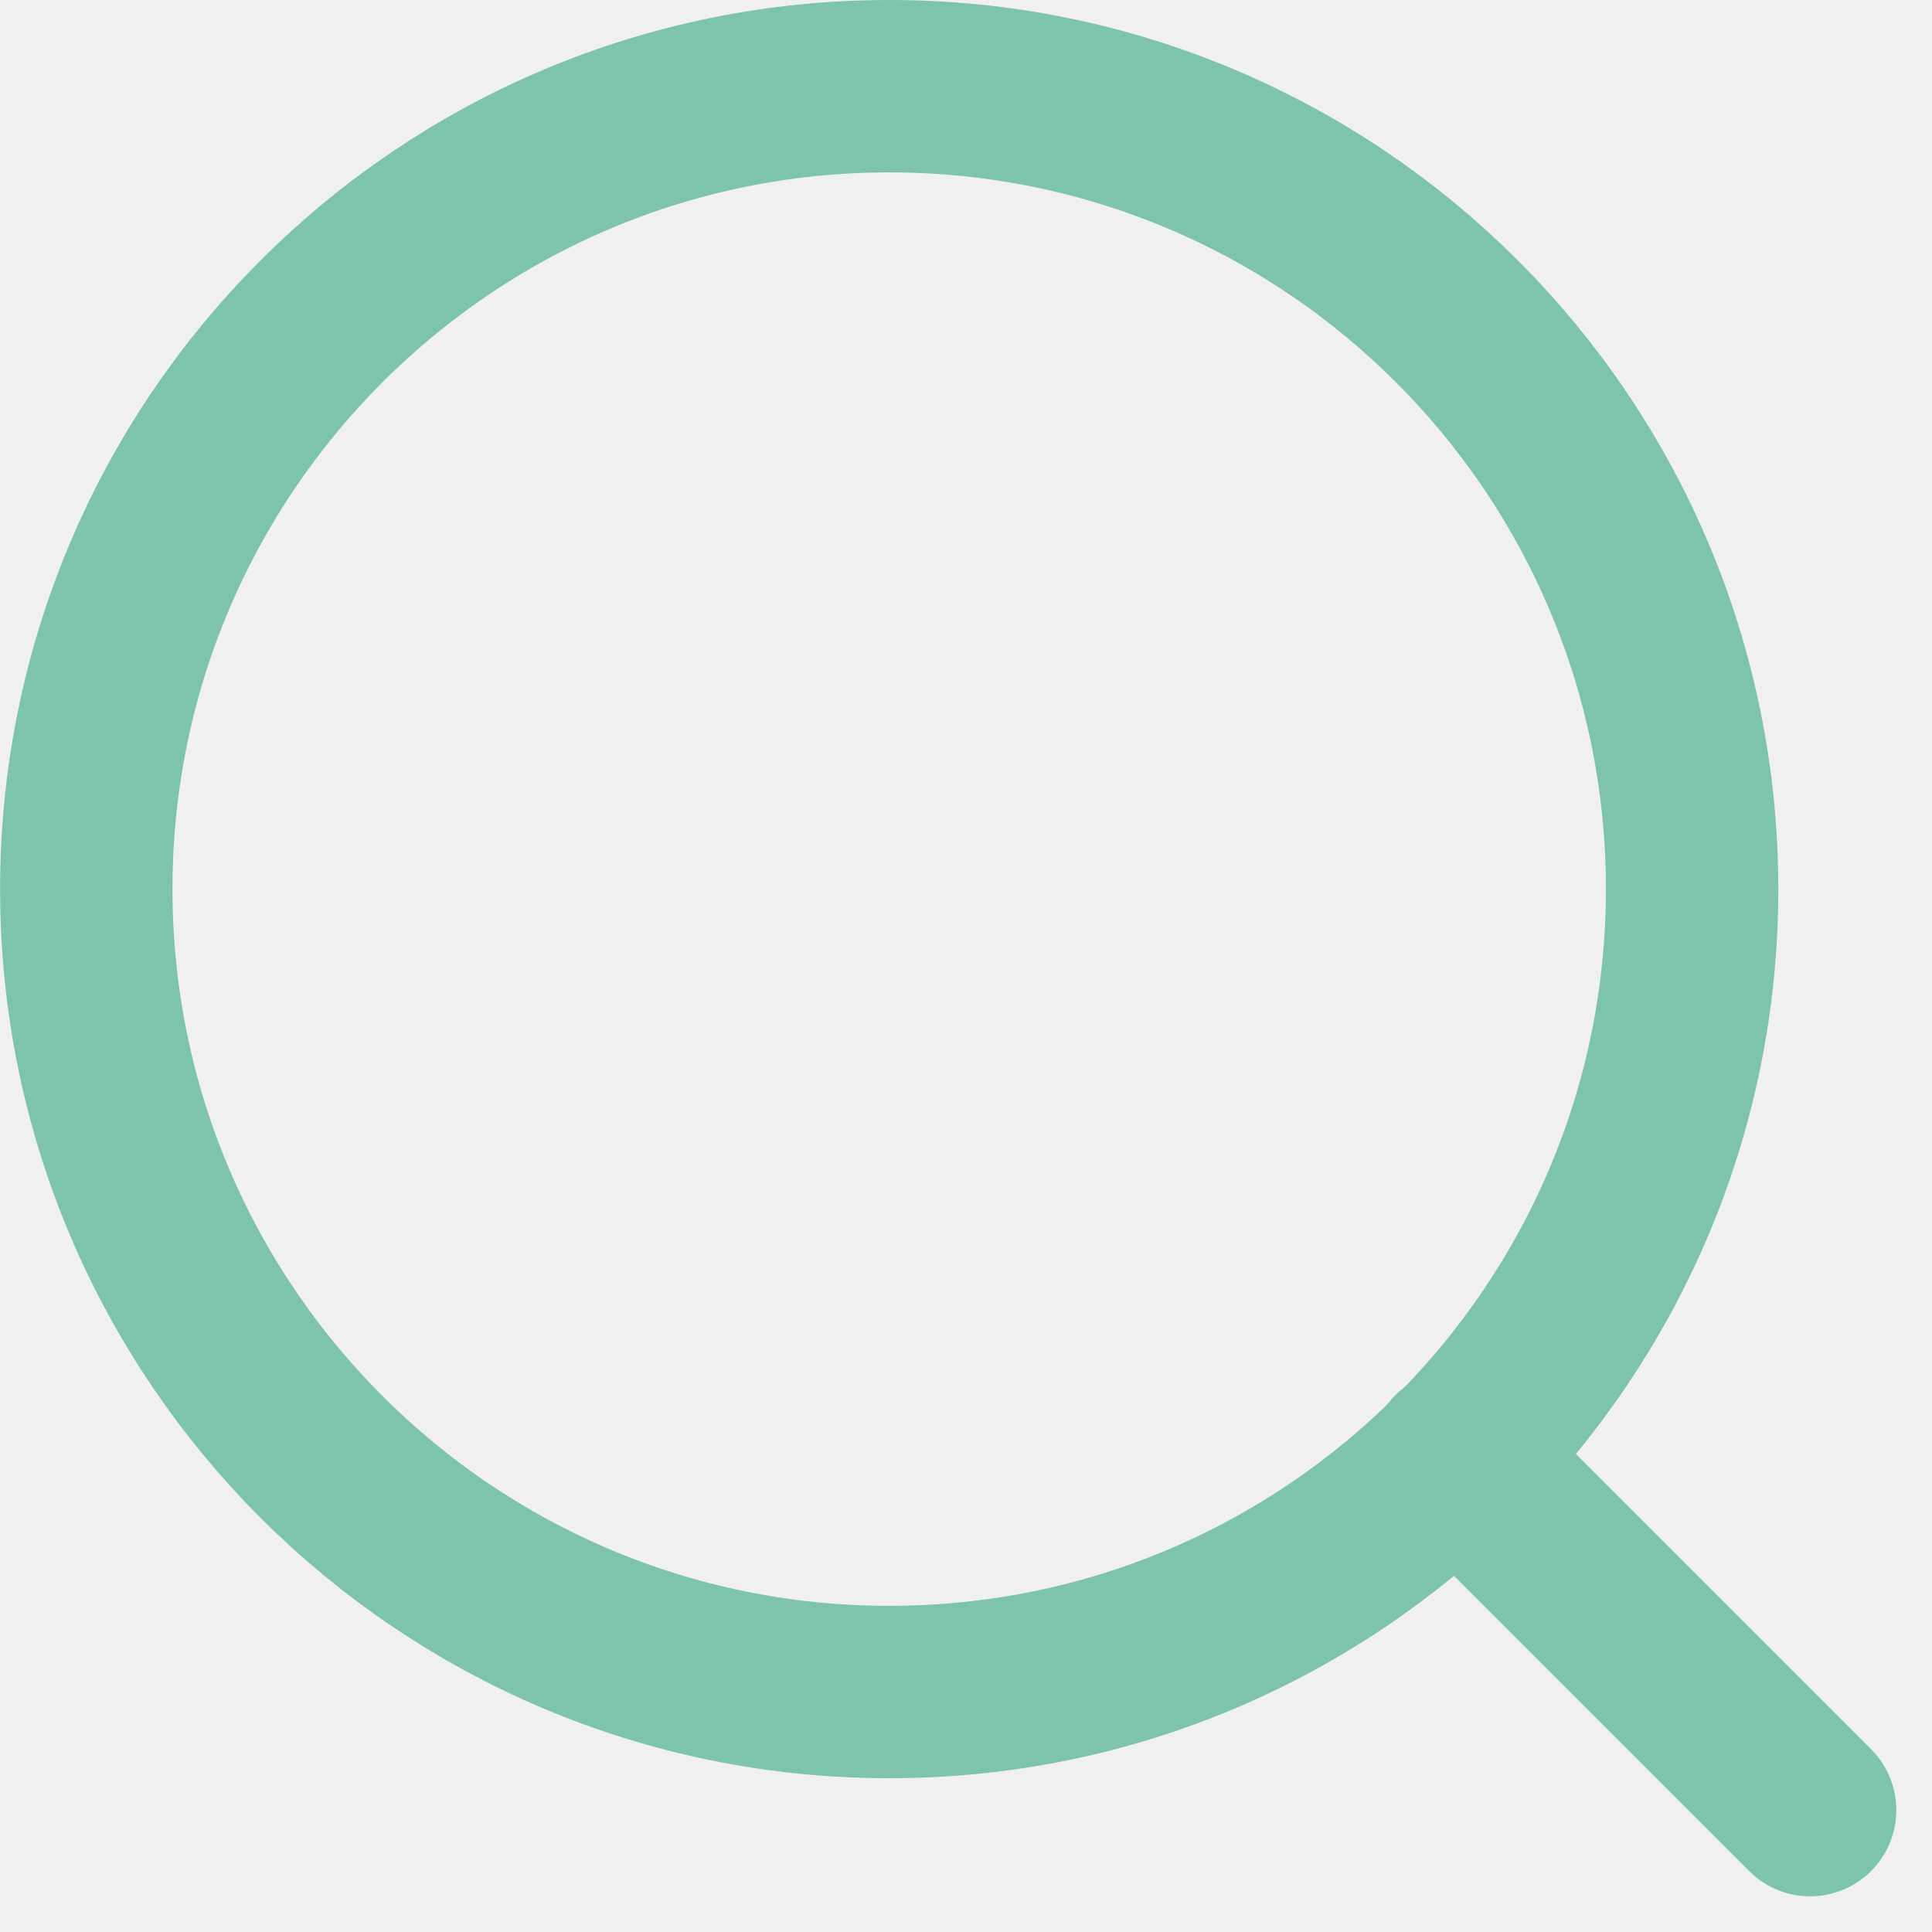
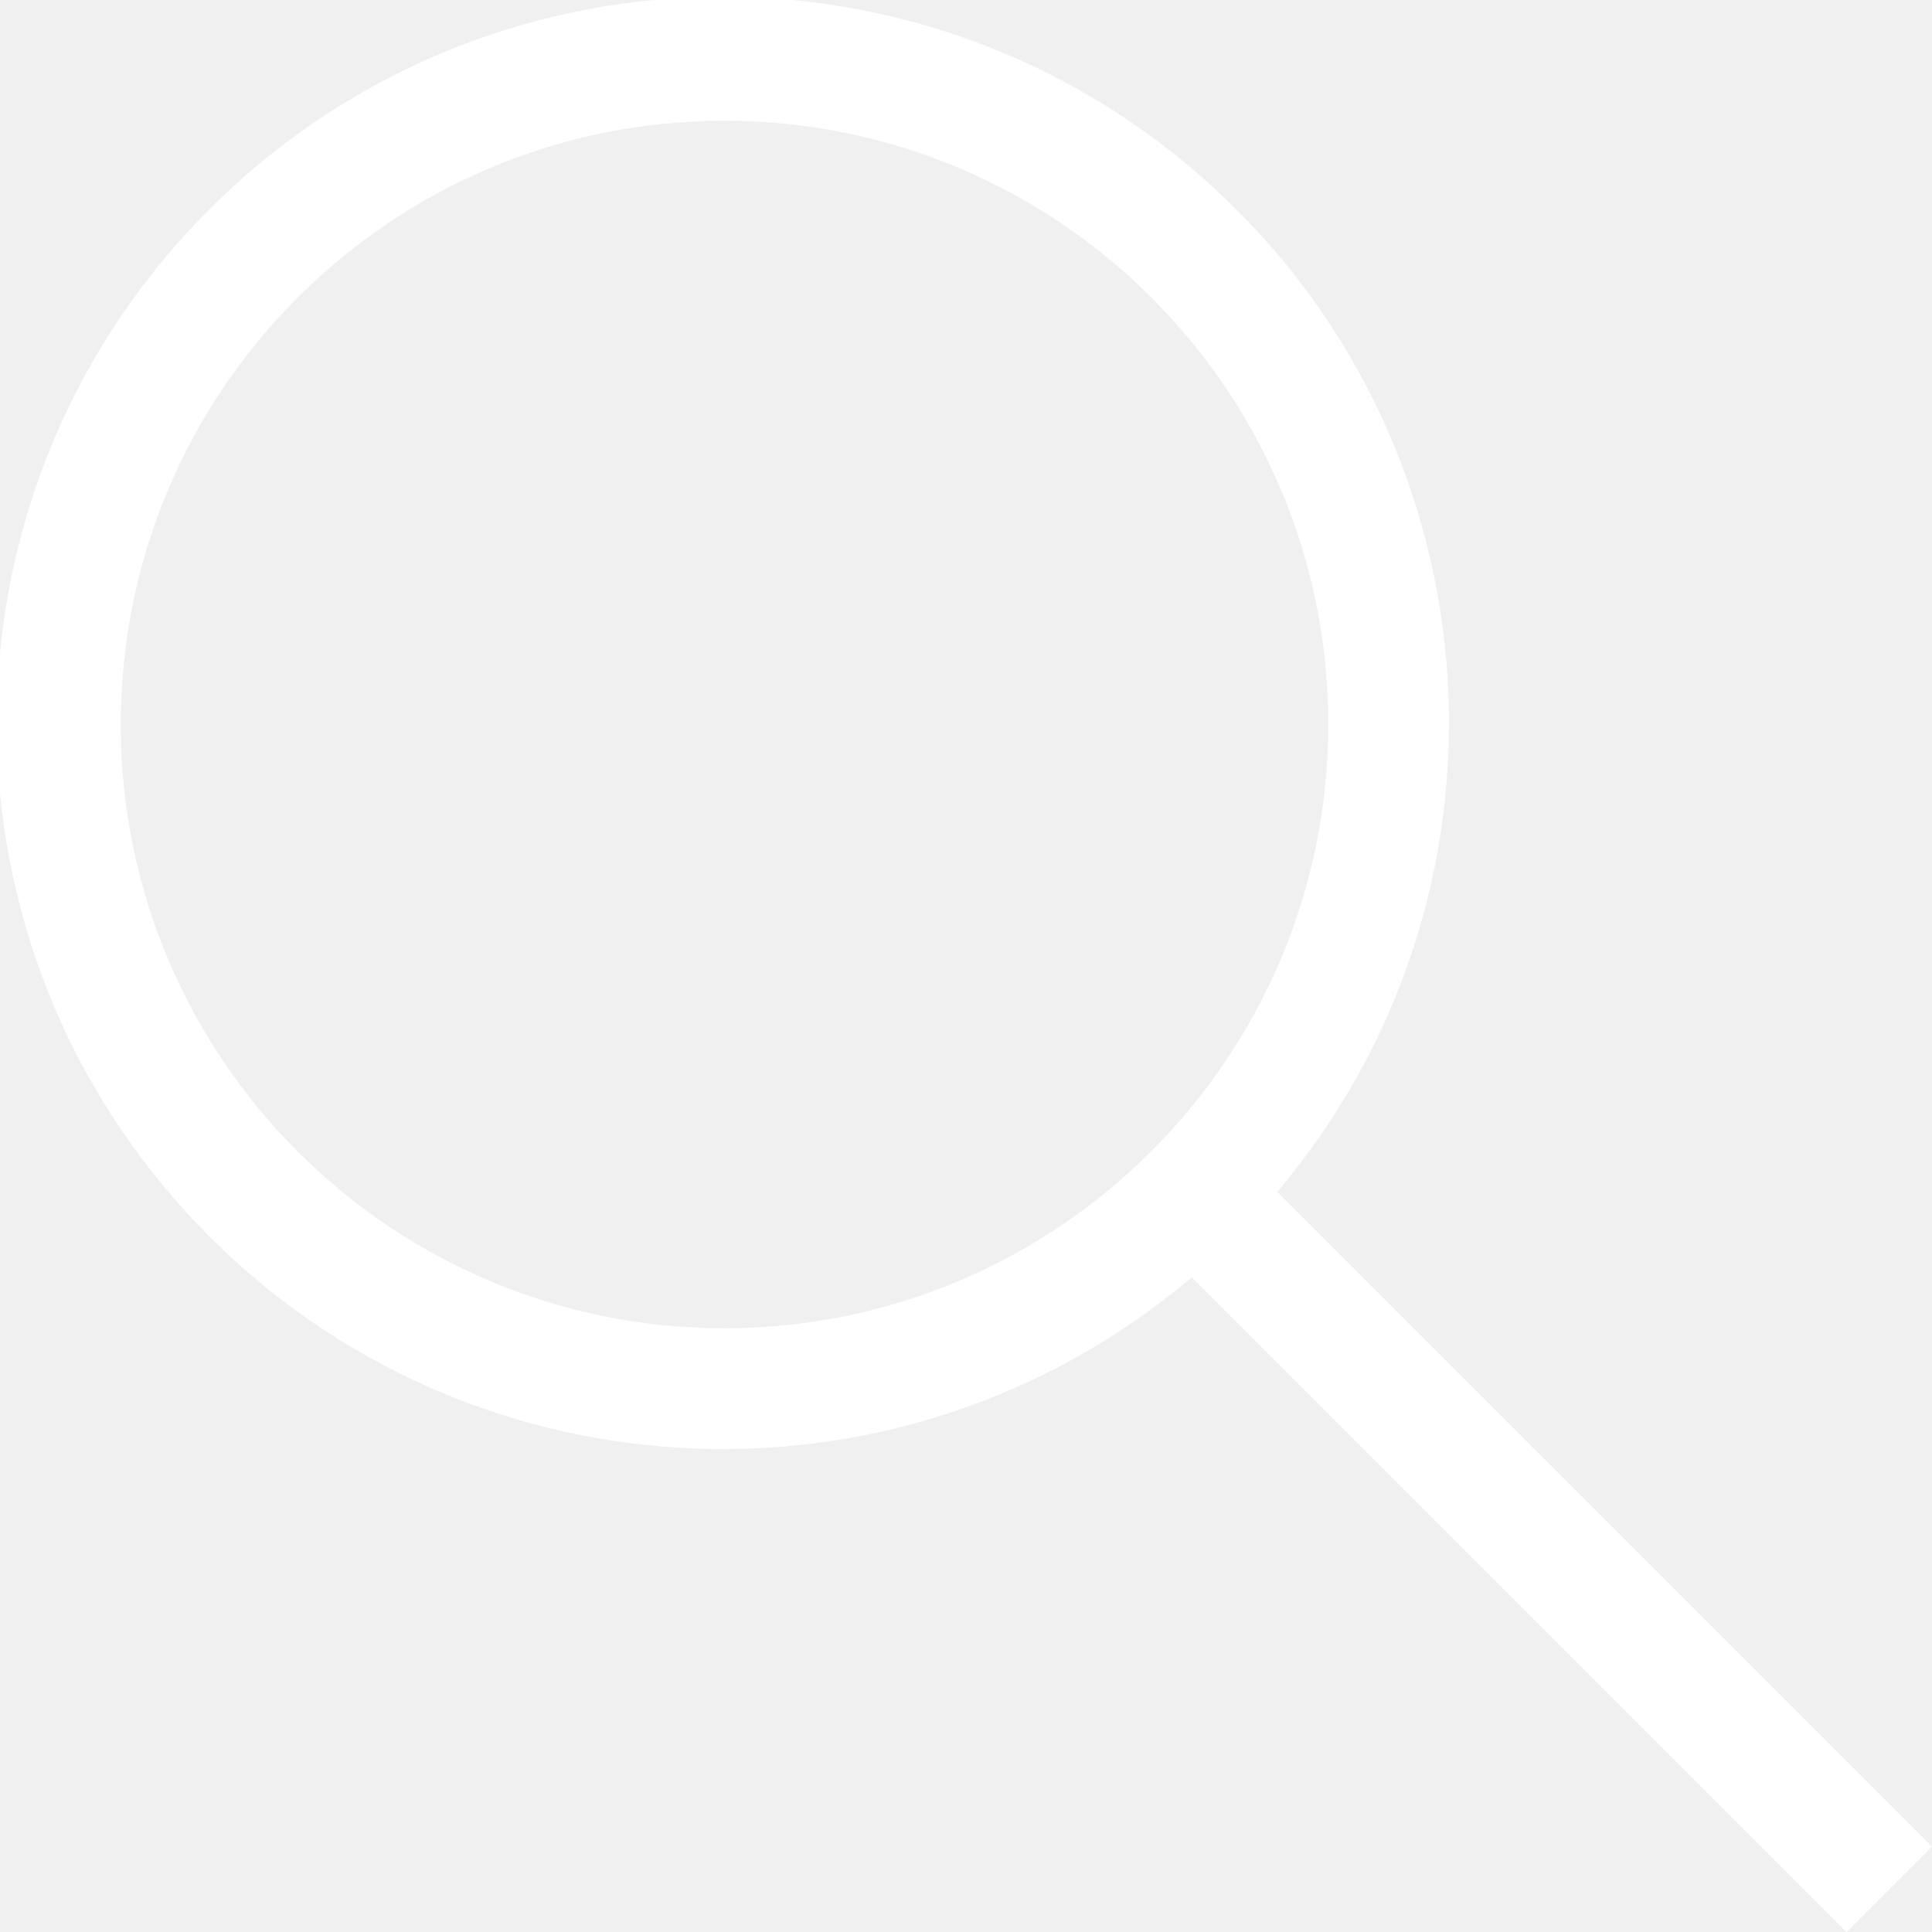
- <svg xmlns="http://www.w3.org/2000/svg" width="22.414" height="22.414" viewBox="0 0 22.414 22.414">
-   <g id="Icon_feather-search" data-name="Icon feather-search" transform="translate(-3.5 -3.5)" opacity="0.5">
-     <path id="Path_1" data-name="Path 1" d="M23.131,13.815A9.315,9.315,0,1,1,13.815,4.5,9.315,9.315,0,0,1,23.131,13.815Z" fill="none" stroke="#0c9869" stroke-linecap="round" stroke-linejoin="round" stroke-width="2" />
-     <path id="Path_2" data-name="Path 2" d="M29.081,29.081l-4.106-4.106" transform="translate(-4.581 -4.581)" fill="none" stroke="#0c9869" stroke-linecap="round" stroke-linejoin="round" stroke-width="2" />
-   </g>
+ <svg xmlns="http://www.w3.org/2000/svg" width="22.191" height="22.191" viewBox="0 0 22.191 22.191">
+   <path id="search_2_" data-name="search (2)" d="M22.191,21.211,14.67,13.69a8.341,8.341,0,1,0-.981.981l7.521,7.521ZM8.322,15.257a6.935,6.935,0,1,1,6.935-6.935A6.943,6.943,0,0,1,8.322,15.257Z" fill="#fff" />
</svg>
